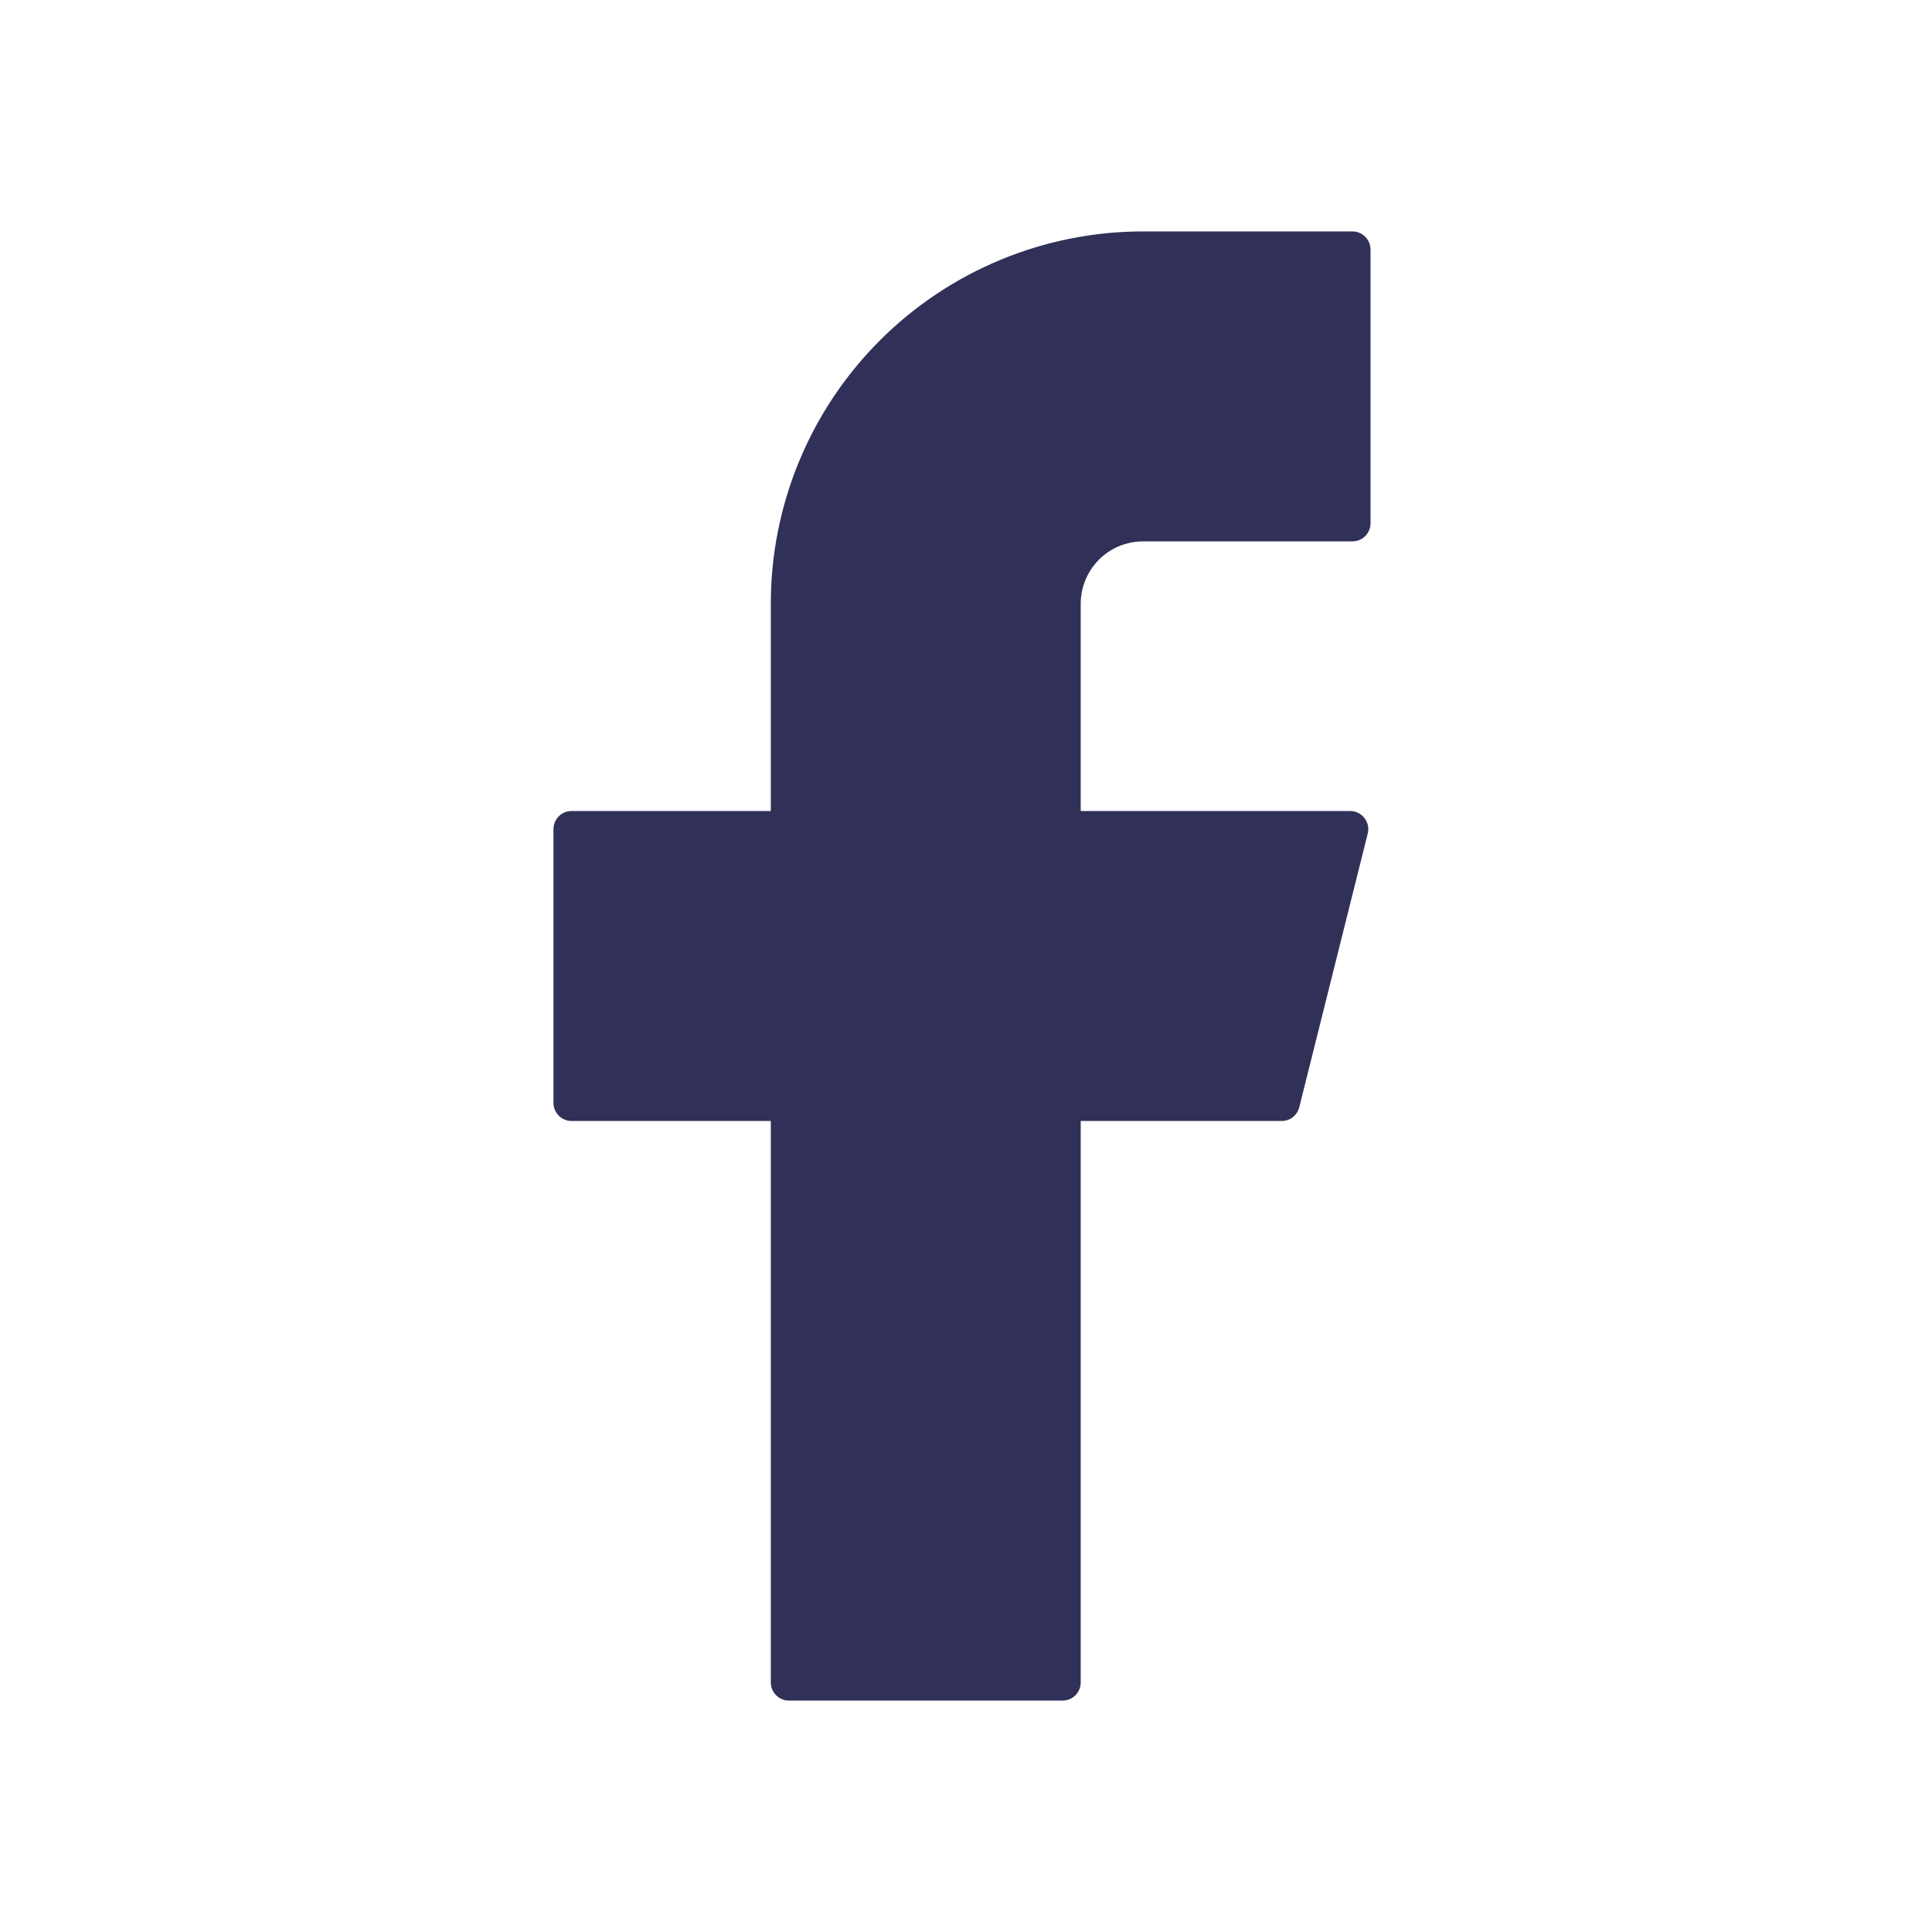
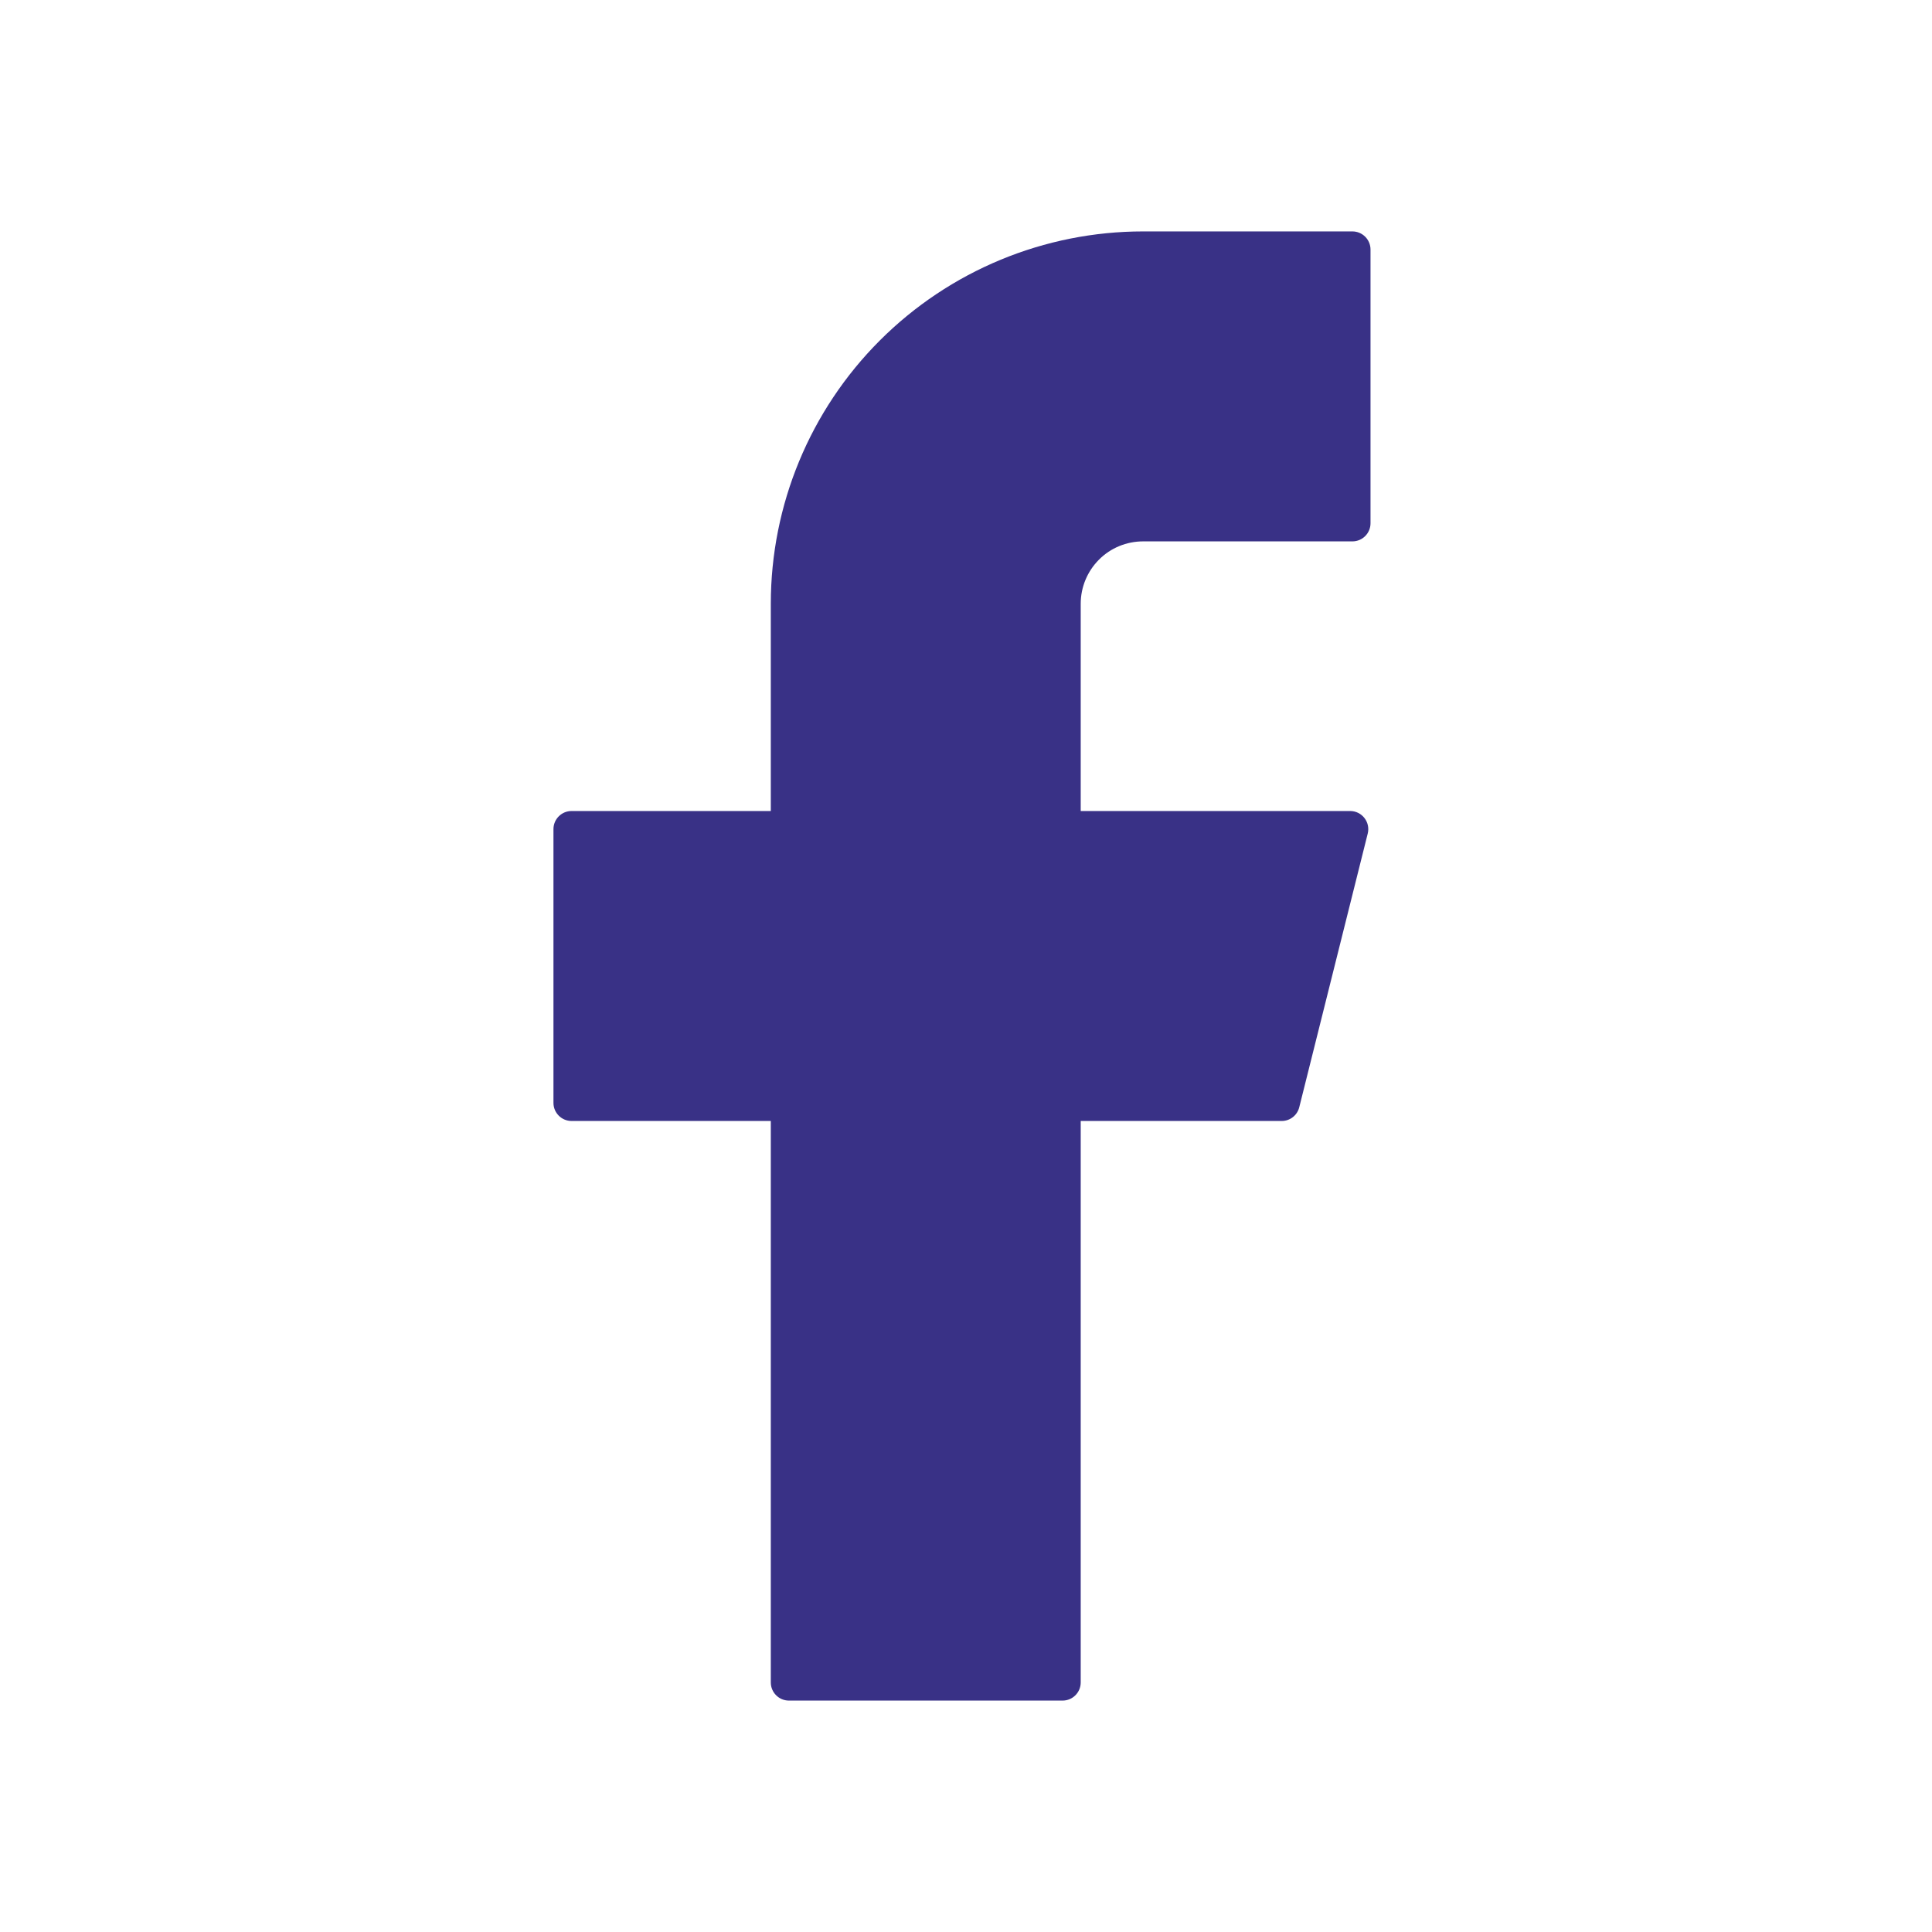
<svg xmlns="http://www.w3.org/2000/svg" width="32" height="32" viewBox="0 0 32 32" fill="none">
-   <path d="M18.933 3.833C17.298 3.833 15.729 4.483 14.573 5.639C13.416 6.796 12.767 8.364 12.767 10V13.433H9.467C9.301 13.433 9.167 13.568 9.167 13.733V18.267C9.167 18.432 9.301 18.567 9.467 18.567H12.767V27.867C12.767 28.032 12.901 28.167 13.067 28.167H17.6C17.766 28.167 17.9 28.032 17.9 27.867V18.567H21.229C21.367 18.567 21.487 18.473 21.52 18.339L22.654 13.806C22.701 13.617 22.558 13.433 22.363 13.433H17.9V10C17.9 9.726 18.009 9.463 18.203 9.269C18.396 9.075 18.659 8.967 18.933 8.967H22.4C22.566 8.967 22.7 8.832 22.7 8.667V4.133C22.7 3.968 22.566 3.833 22.4 3.833H18.933Z" fill="#303058" />
+   <path d="M18.933 3.833C17.298 3.833 15.729 4.483 14.573 5.639C13.416 6.796 12.767 8.364 12.767 10V13.433H9.467C9.301 13.433 9.167 13.568 9.167 13.733V18.267C9.167 18.432 9.301 18.567 9.467 18.567H12.767V27.867C12.767 28.032 12.901 28.167 13.067 28.167H17.6C17.766 28.167 17.9 28.032 17.9 27.867V18.567H21.229C21.367 18.567 21.487 18.473 21.52 18.339L22.654 13.806C22.701 13.617 22.558 13.433 22.363 13.433H17.9V10C17.9 9.726 18.009 9.463 18.203 9.269C18.396 9.075 18.659 8.967 18.933 8.967H22.4C22.566 8.967 22.7 8.832 22.7 8.667V4.133C22.7 3.968 22.566 3.833 22.4 3.833H18.933Z" fill="#393186" />
</svg>
